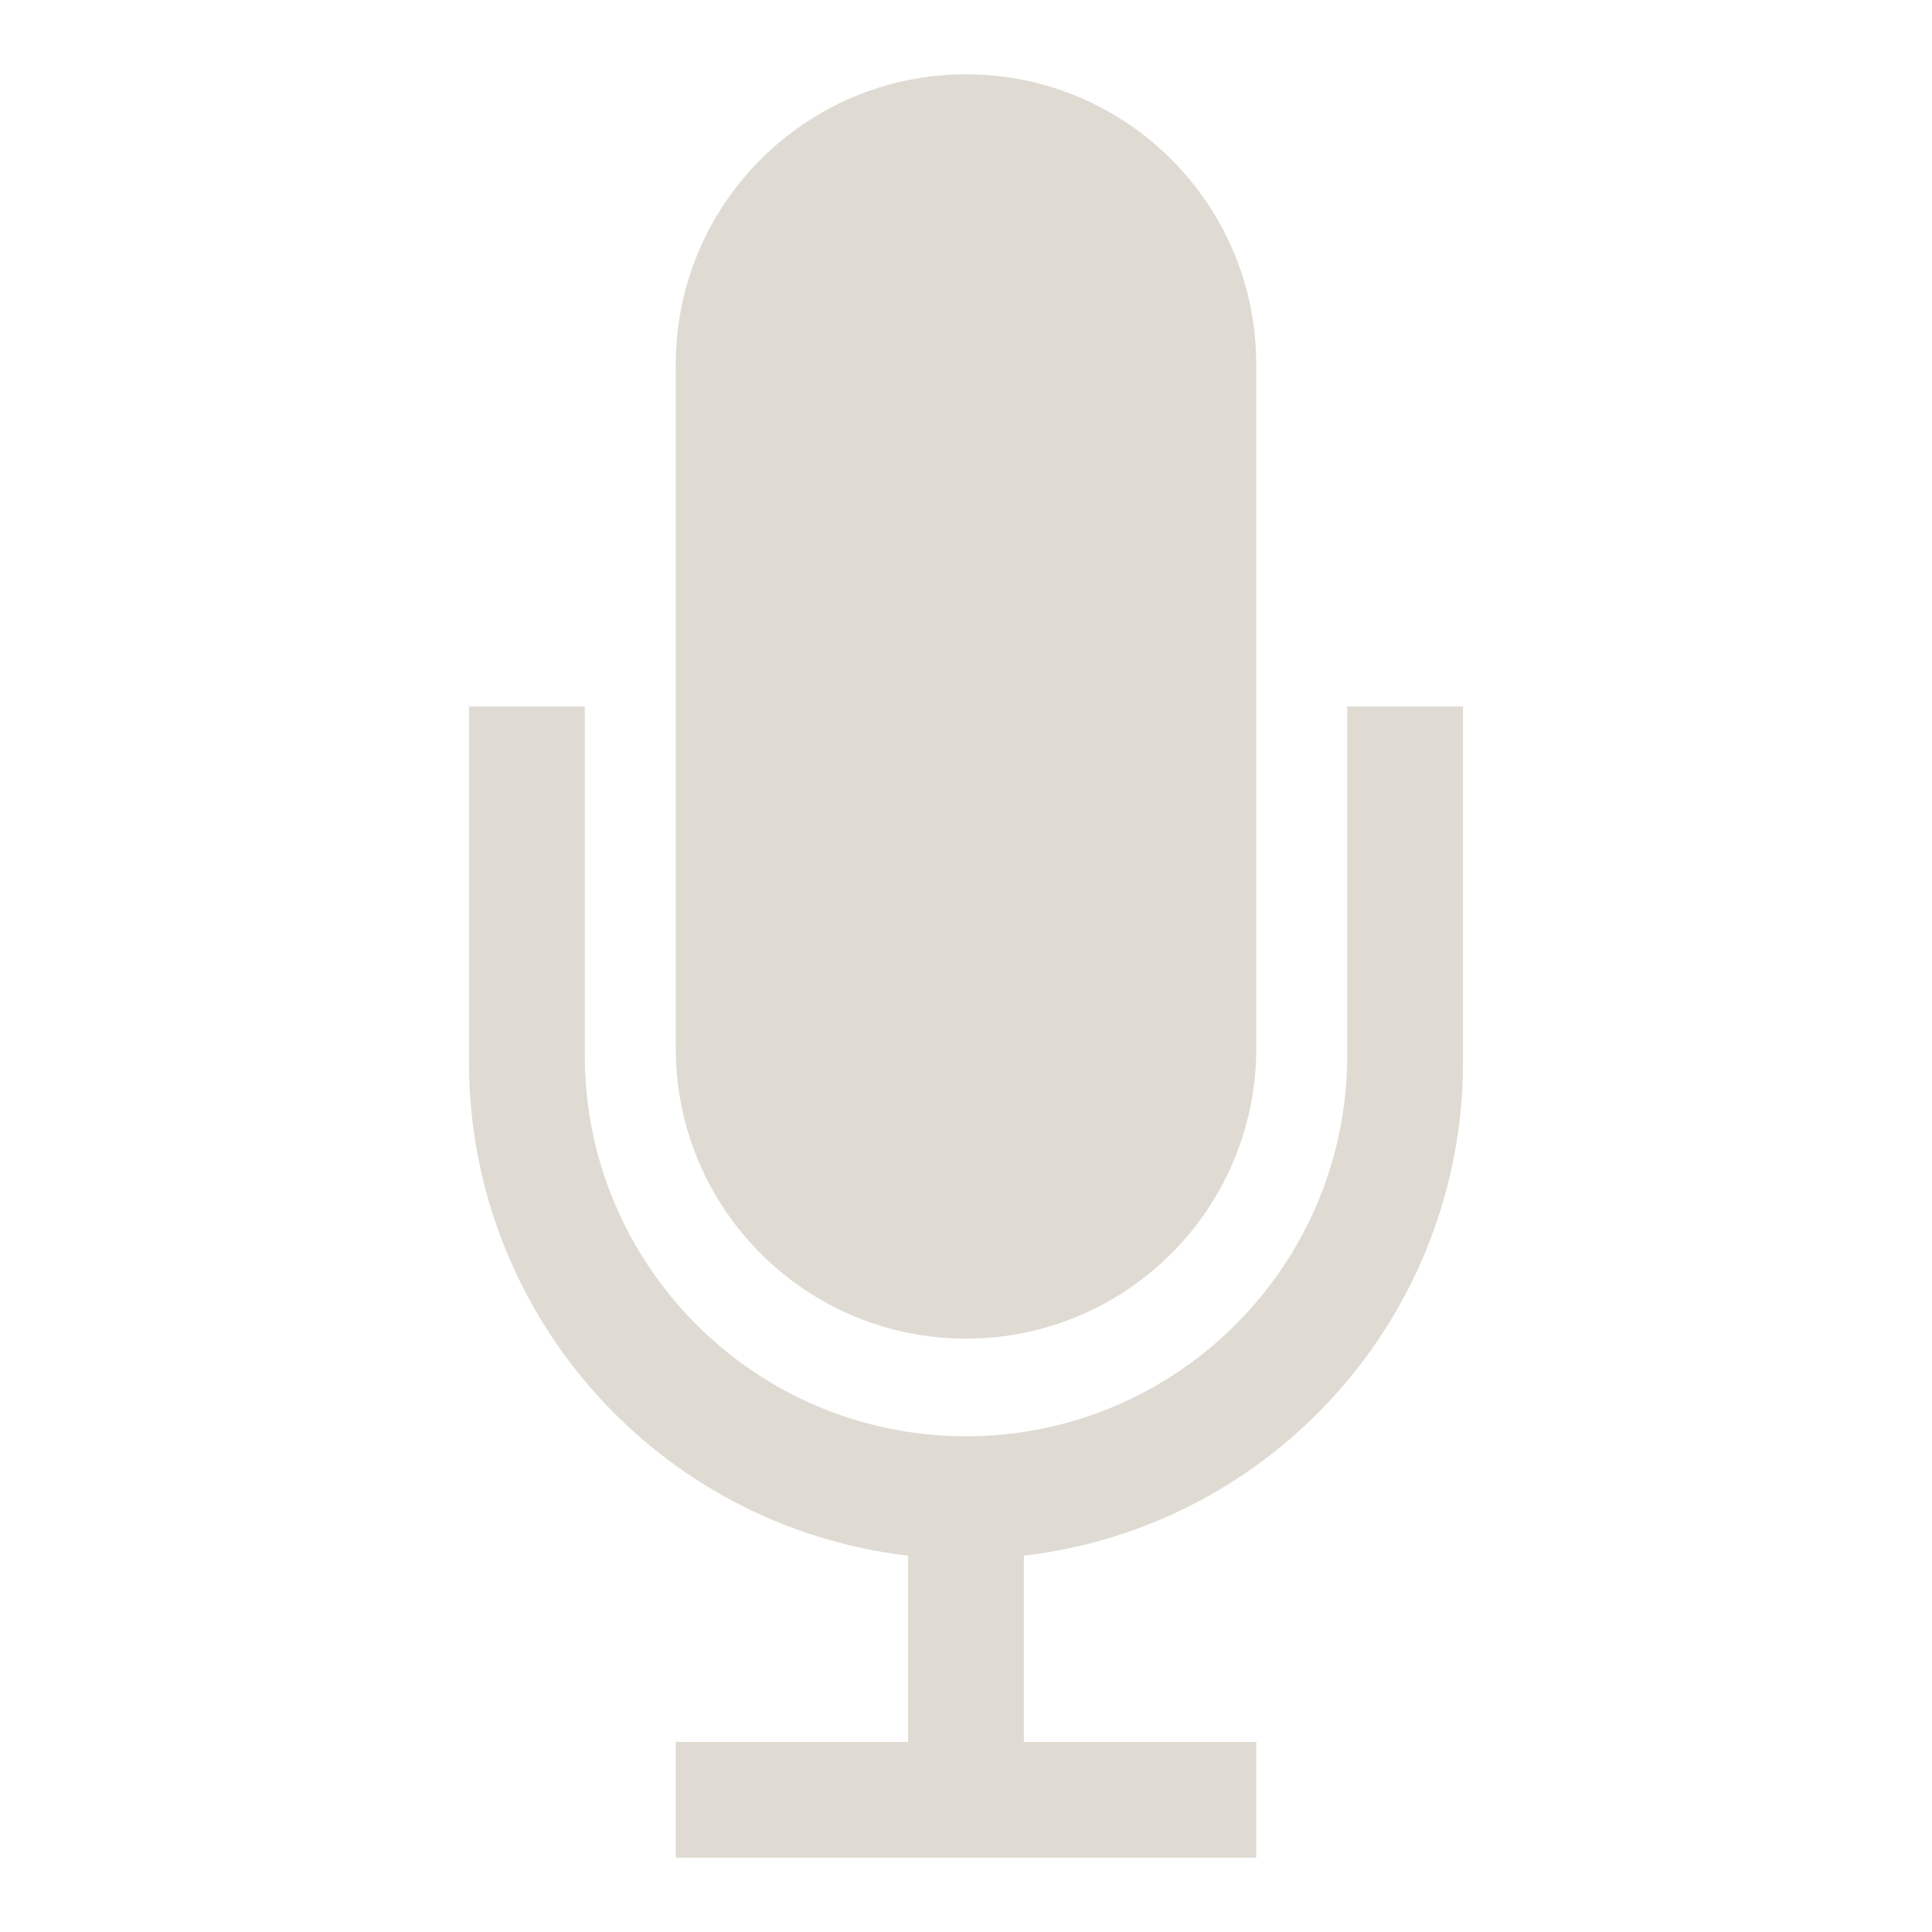
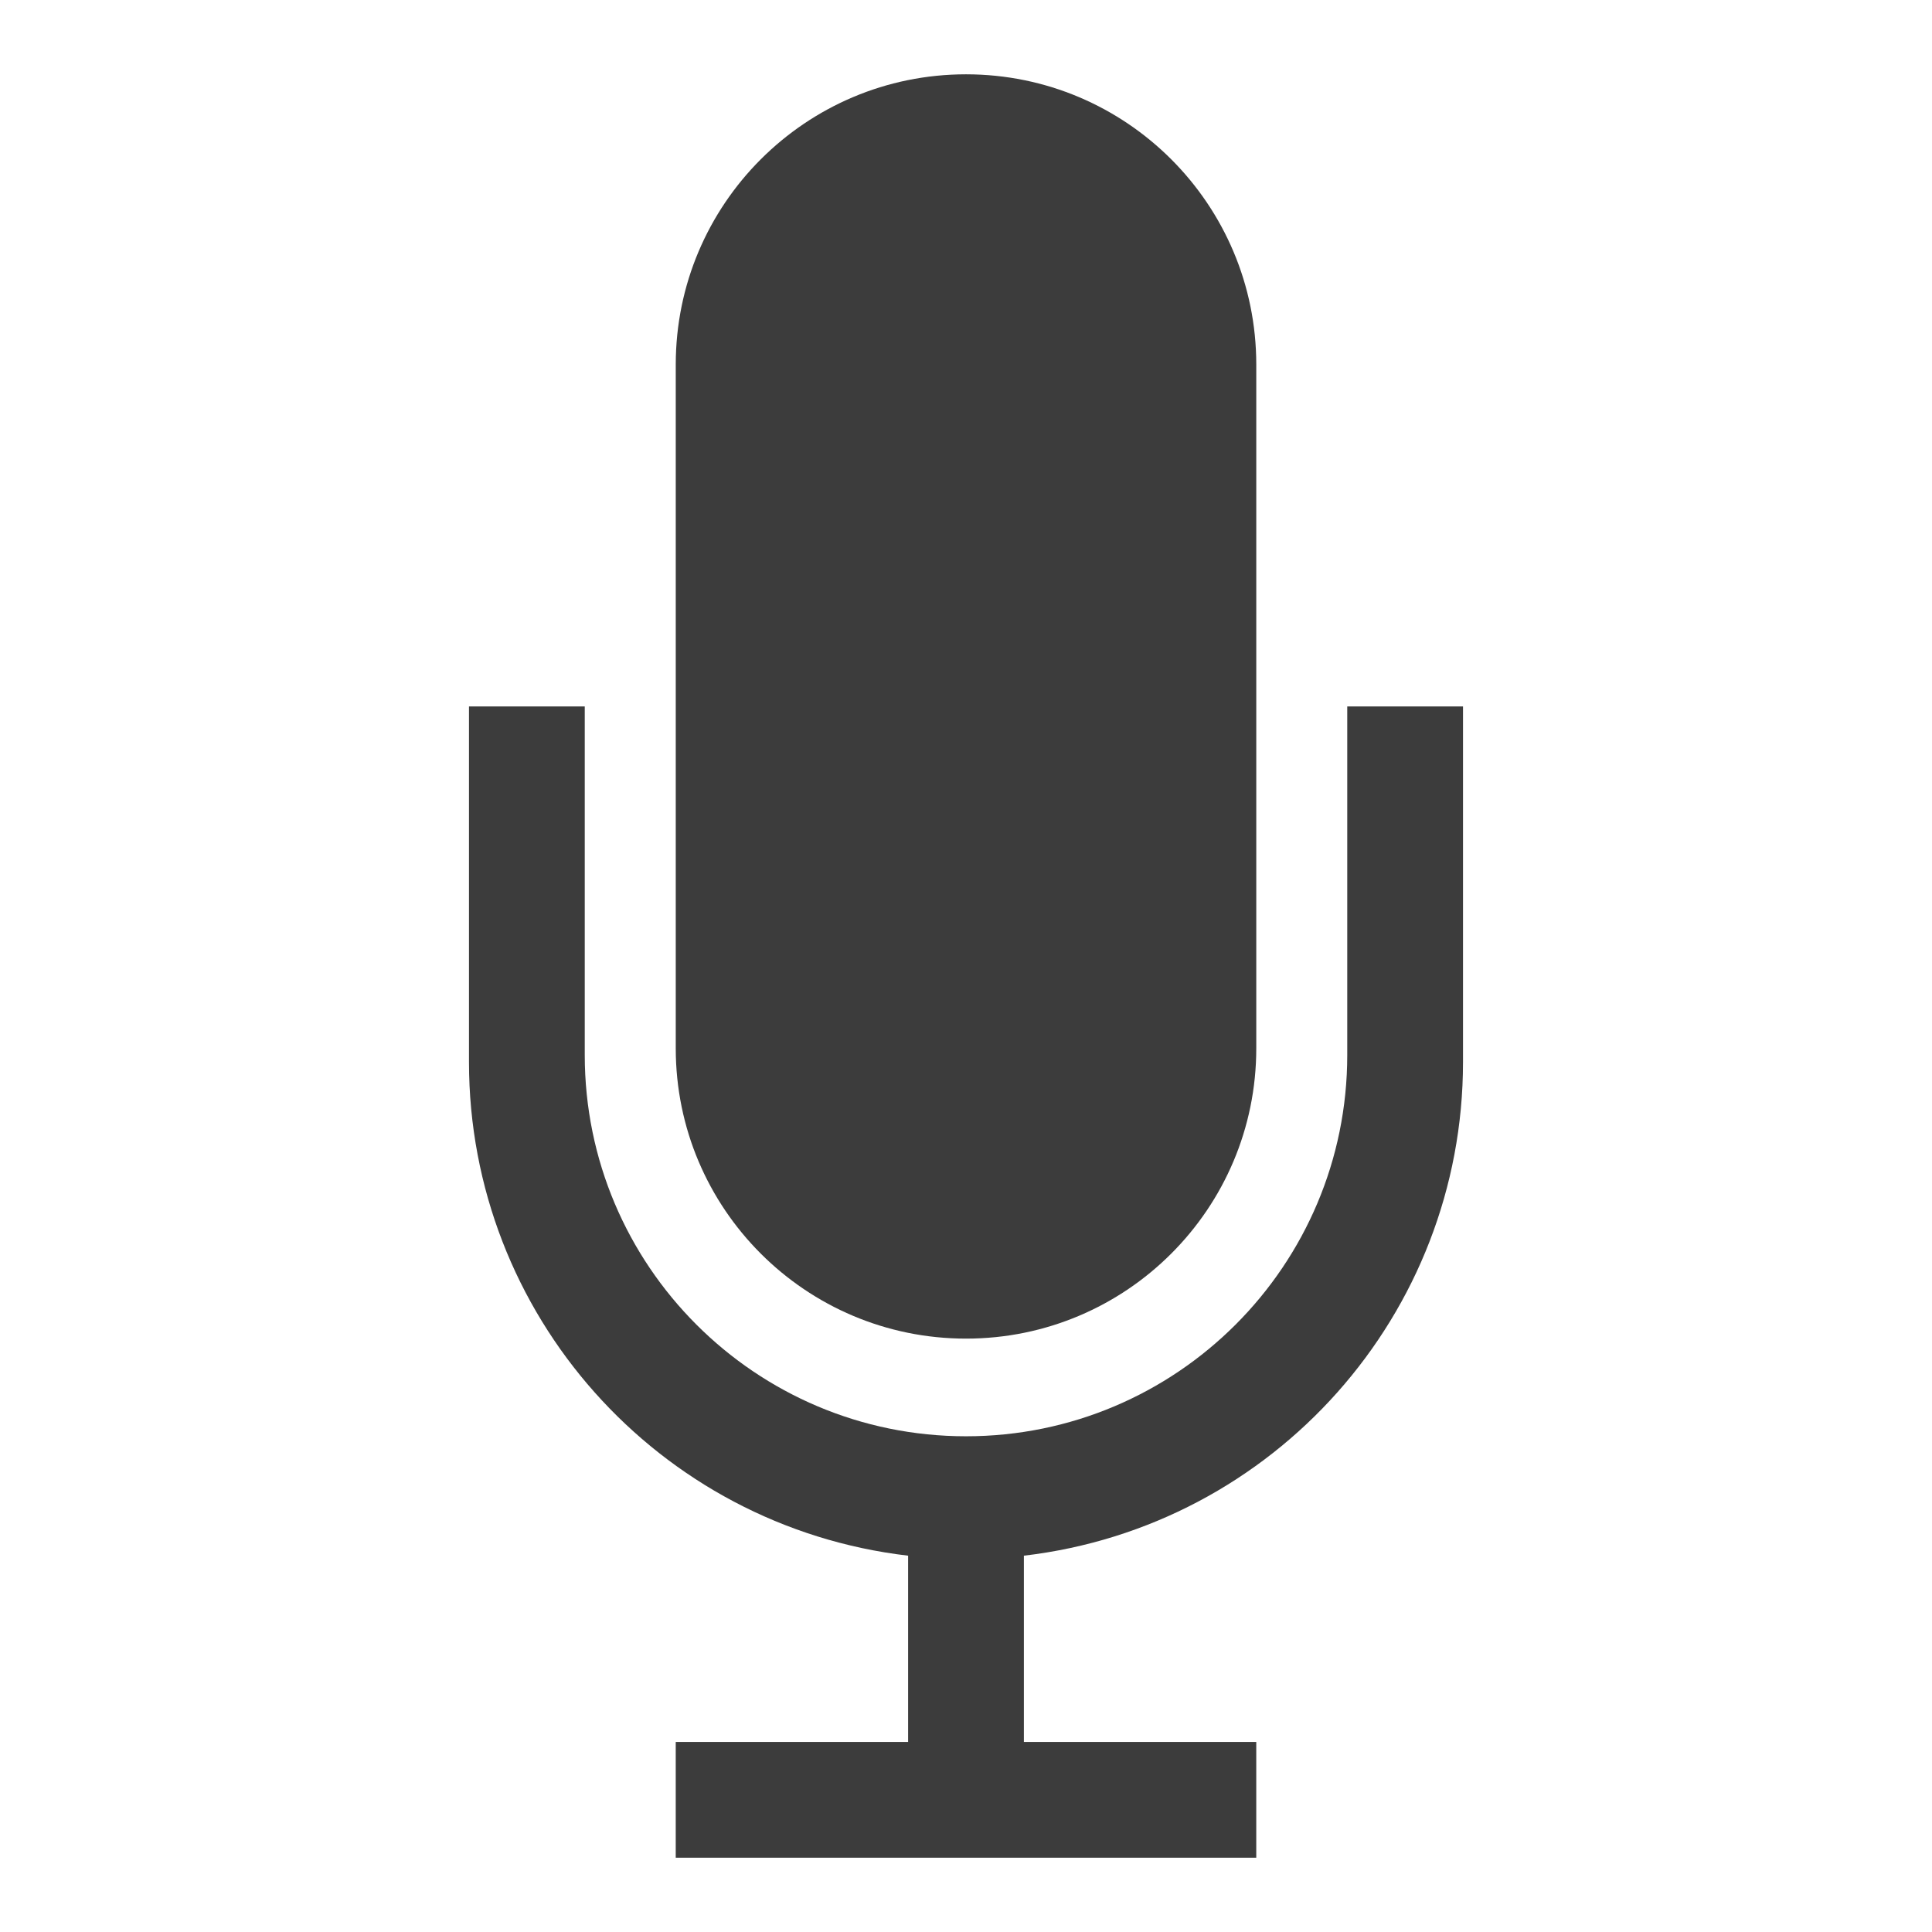
<svg xmlns="http://www.w3.org/2000/svg" data-name="Ebene 1" viewBox="0 0 26 26" version="1.1" id="svg22" width="26" height="26">
  <defs id="defs10">
    <clipPath id="d">
      <circle cx="400" cy="400" r="400" id="circle2" style="fill:none" />
    </clipPath>
    <linearGradient id="c" x1="470.16" x2="167.15" y1="348.16" y2="651.16" gradientUnits="userSpaceOnUse" gradientTransform="matrix(-1,0,0,1,670.003,-130.0105)">
      <stop offset="0" id="stop5" />
      <stop stop-opacity="0" offset="1" id="stop7" />
    </linearGradient>
  </defs>
-   <g id="g838" transform="matrix(0.0625096,0,0,0.0625096,-11.54904,-12.56893)" style="fill:#dfdbd3;fill-opacity:1">
-     <rect transform="scale(-1,1)" x="-455.217" y="217.07" width="124.98" height="272.19" rx="62.489" ry="62.489" id="rect16" style="fill:#dfdbd3;fill-opacity:1" />
-     <path d="m 310.647,353.16 v 75.047 a 82.078,82.078 0 0 0 82.078,82.078 82.078,82.078 0 0 0 82.078,-82.078 v -75.047 h 24.922 v 76.563 a 107.01,107.01 0 0 1 -94.539,106.27 v 40.096 h 50.028 v 24.922 h -124.98 v -24.922 h 50.028 v -40.096 a 107.01,107.01 0 0 1 -94.539,-106.27 v -76.563 z" id="path18" style="fill:#dfdbd3;fill-opacity:1" />
+   <g id="g838" transform="matrix(0.0625096,0,0,0.0625096,-11.54904,-12.56893)" style="fill:#3c3c3c;fill-opacity:1">
+     <rect transform="scale(-1,1)" x="-455.217" y="217.07" width="124.98" height="272.19" rx="62.489" ry="62.489" id="rect16" style="fill:#3c3c3c;fill-opacity:1" />
+     <path d="m 310.647,353.16 v 75.047 a 82.078,82.078 0 0 0 82.078,82.078 82.078,82.078 0 0 0 82.078,-82.078 v -75.047 h 24.922 v 76.563 a 107.01,107.01 0 0 1 -94.539,106.27 v 40.096 h 50.028 v 24.922 h -124.98 v -24.922 h 50.028 v -40.096 a 107.01,107.01 0 0 1 -94.539,-106.27 v -76.563 z" id="path18" style="fill:#3c3c3c;fill-opacity:1" />
  </g>
</svg>
